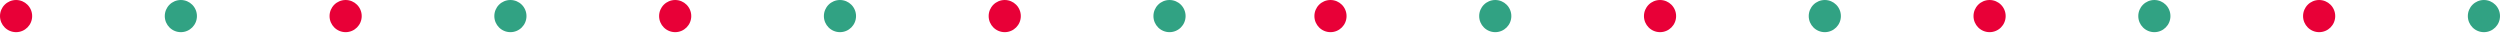
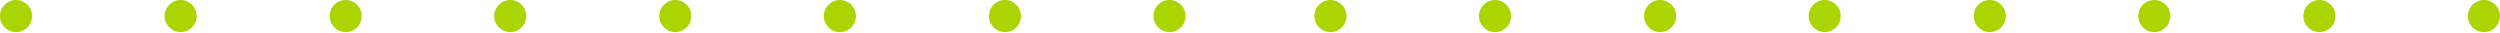
- <svg xmlns="http://www.w3.org/2000/svg" viewBox="0 0 483.109 6.215">
-   <defs>
-     <style>
-       .cls-1 {
-         fill: #e80037;
-       }
- 
-       .cls-2 {
-         fill: #31a283;
-       }
-     </style>
-   </defs>
-   <g id="Group_99" data-name="Group 99" transform="translate(-240 -319)">
-     <g id="Group_97" data-name="Group 97" transform="translate(240 319)">
-       <circle id="Ellipse_28" data-name="Ellipse 28" class="cls-1" cx="3.107" cy="3.107" r="3.107" transform="translate(0 0)" />
-       <circle id="Ellipse_29" data-name="Ellipse 29" class="cls-2" cx="3.107" cy="3.107" r="3.107" transform="translate(31.842 0)" />
-       <circle id="Ellipse_30" data-name="Ellipse 30" class="cls-1" cx="3.107" cy="3.107" r="3.107" transform="translate(63.684 0)" />
-       <circle id="Ellipse_31" data-name="Ellipse 31" class="cls-2" cx="3.107" cy="3.107" r="3.107" transform="translate(95.526 0)" />
-       <circle id="Ellipse_32" data-name="Ellipse 32" class="cls-1" cx="3.107" cy="3.107" r="3.107" transform="translate(127.368 0)" />
-       <circle id="Ellipse_33" data-name="Ellipse 33" class="cls-2" cx="3.107" cy="3.107" r="3.107" transform="translate(159.21 0)" />
-       <circle id="Ellipse_34" data-name="Ellipse 34" class="cls-1" cx="3.107" cy="3.107" r="3.107" transform="translate(191.052 0)" />
-       <circle id="Ellipse_35" data-name="Ellipse 35" class="cls-2" cx="3.107" cy="3.107" r="3.107" transform="translate(222.894 0)" />
-     </g>
-     <g id="Group_98" data-name="Group 98" transform="translate(494 319)">
-       <circle id="Ellipse_28-2" data-name="Ellipse 28" class="cls-1" cx="3.107" cy="3.107" r="3.107" transform="translate(0 0)" />
-       <circle id="Ellipse_29-2" data-name="Ellipse 29" class="cls-2" cx="3.107" cy="3.107" r="3.107" transform="translate(31.842 0)" />
-       <circle id="Ellipse_30-2" data-name="Ellipse 30" class="cls-1" cx="3.107" cy="3.107" r="3.107" transform="translate(63.684 0)" />
-       <circle id="Ellipse_31-2" data-name="Ellipse 31" class="cls-2" cx="3.107" cy="3.107" r="3.107" transform="translate(95.526 0)" />
-       <circle id="Ellipse_32-2" data-name="Ellipse 32" class="cls-1" cx="3.107" cy="3.107" r="3.107" transform="translate(127.368 0)" />
-       <circle id="Ellipse_33-2" data-name="Ellipse 33" class="cls-2" cx="3.107" cy="3.107" r="3.107" transform="translate(159.21 0)" />
-       <circle id="Ellipse_34-2" data-name="Ellipse 34" class="cls-1" cx="3.107" cy="3.107" r="3.107" transform="translate(191.052 0)" />
-       <circle id="Ellipse_35-2" data-name="Ellipse 35" class="cls-2" cx="3.107" cy="3.107" r="3.107" transform="translate(222.894 0)" />
-     </g>
+ <svg xmlns="http://www.w3.org/2000/svg" version="1.1" id="Capa_1" x="0px" y="0px" viewBox="0 0 483.1 6.2" style="enable-background:new 0 0 483.1 6.2;" xml:space="preserve">
+   <style type="text/css">
+ 	.st0{fill:#AAD500;}
+ </style>
+   <g id="Group_97" transform="translate(240 319)">
+     <circle id="Ellipse_28" class="st0" cx="-236.9" cy="-315.9" r="3.1" />
+     <circle id="Ellipse_29" class="st0" cx="-205.1" cy="-315.9" r="3.1" />
+     <circle id="Ellipse_30" class="st0" cx="-173.2" cy="-315.9" r="3.1" />
+     <circle id="Ellipse_31" class="st0" cx="-141.4" cy="-315.9" r="3.1" />
+     <circle id="Ellipse_32" class="st0" cx="-109.5" cy="-315.9" r="3.1" />
+     <circle id="Ellipse_33" class="st0" cx="-77.7" cy="-315.9" r="3.1" />
+     <circle id="Ellipse_34" class="st0" cx="-45.8" cy="-315.9" r="3.1" />
+     <circle id="Ellipse_35" class="st0" cx="-14" cy="-315.9" r="3.1" />
+   </g>
+   <g id="Group_98" transform="translate(494 319)">
+     <circle id="Ellipse_28-2" class="st0" cx="-236.9" cy="-315.9" r="3.1" />
+     <circle id="Ellipse_29-2" class="st0" cx="-205.1" cy="-315.9" r="3.1" />
+     <circle id="Ellipse_30-2" class="st0" cx="-173.2" cy="-315.9" r="3.1" />
+     <circle id="Ellipse_31-2" class="st0" cx="-141.4" cy="-315.9" r="3.1" />
+     <circle id="Ellipse_32-2" class="st0" cx="-109.5" cy="-315.9" r="3.1" />
+     <circle id="Ellipse_33-2" class="st0" cx="-77.7" cy="-315.9" r="3.1" />
+     <circle id="Ellipse_34-2" class="st0" cx="-45.8" cy="-315.9" r="3.1" />
+     <circle id="Ellipse_35-2" class="st0" cx="-14" cy="-315.9" r="3.1" />
  </g>
</svg>
